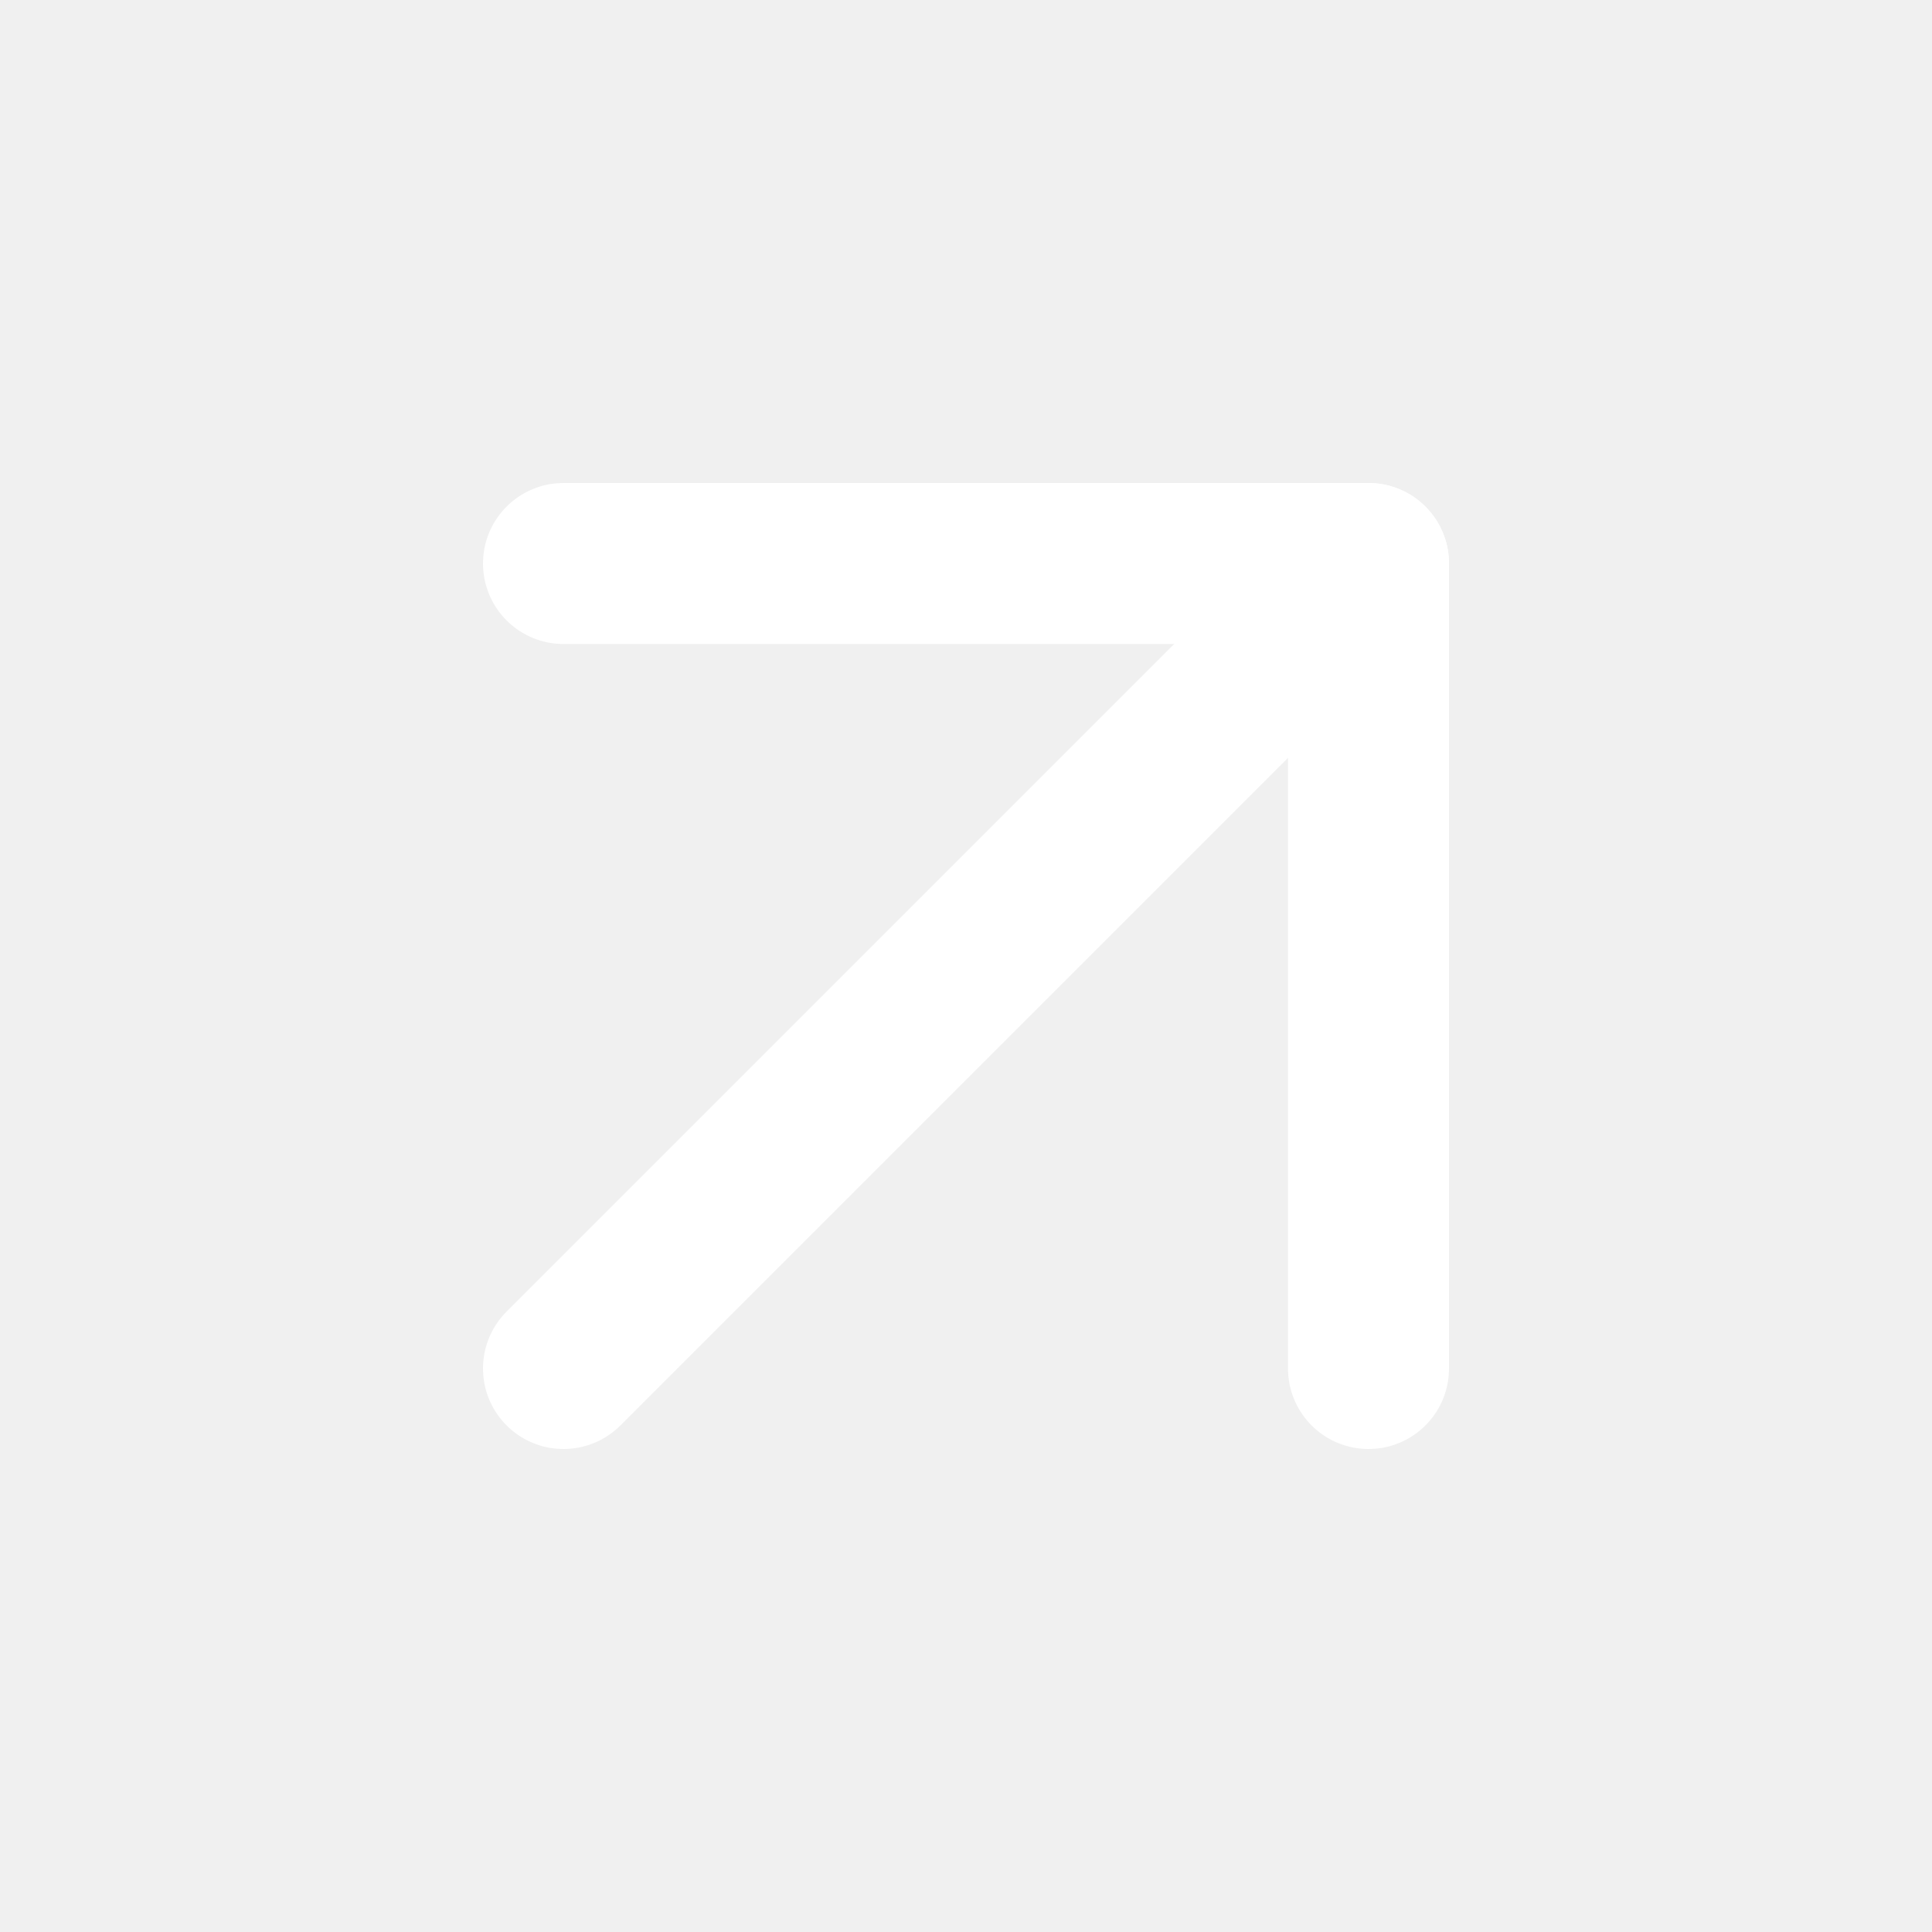
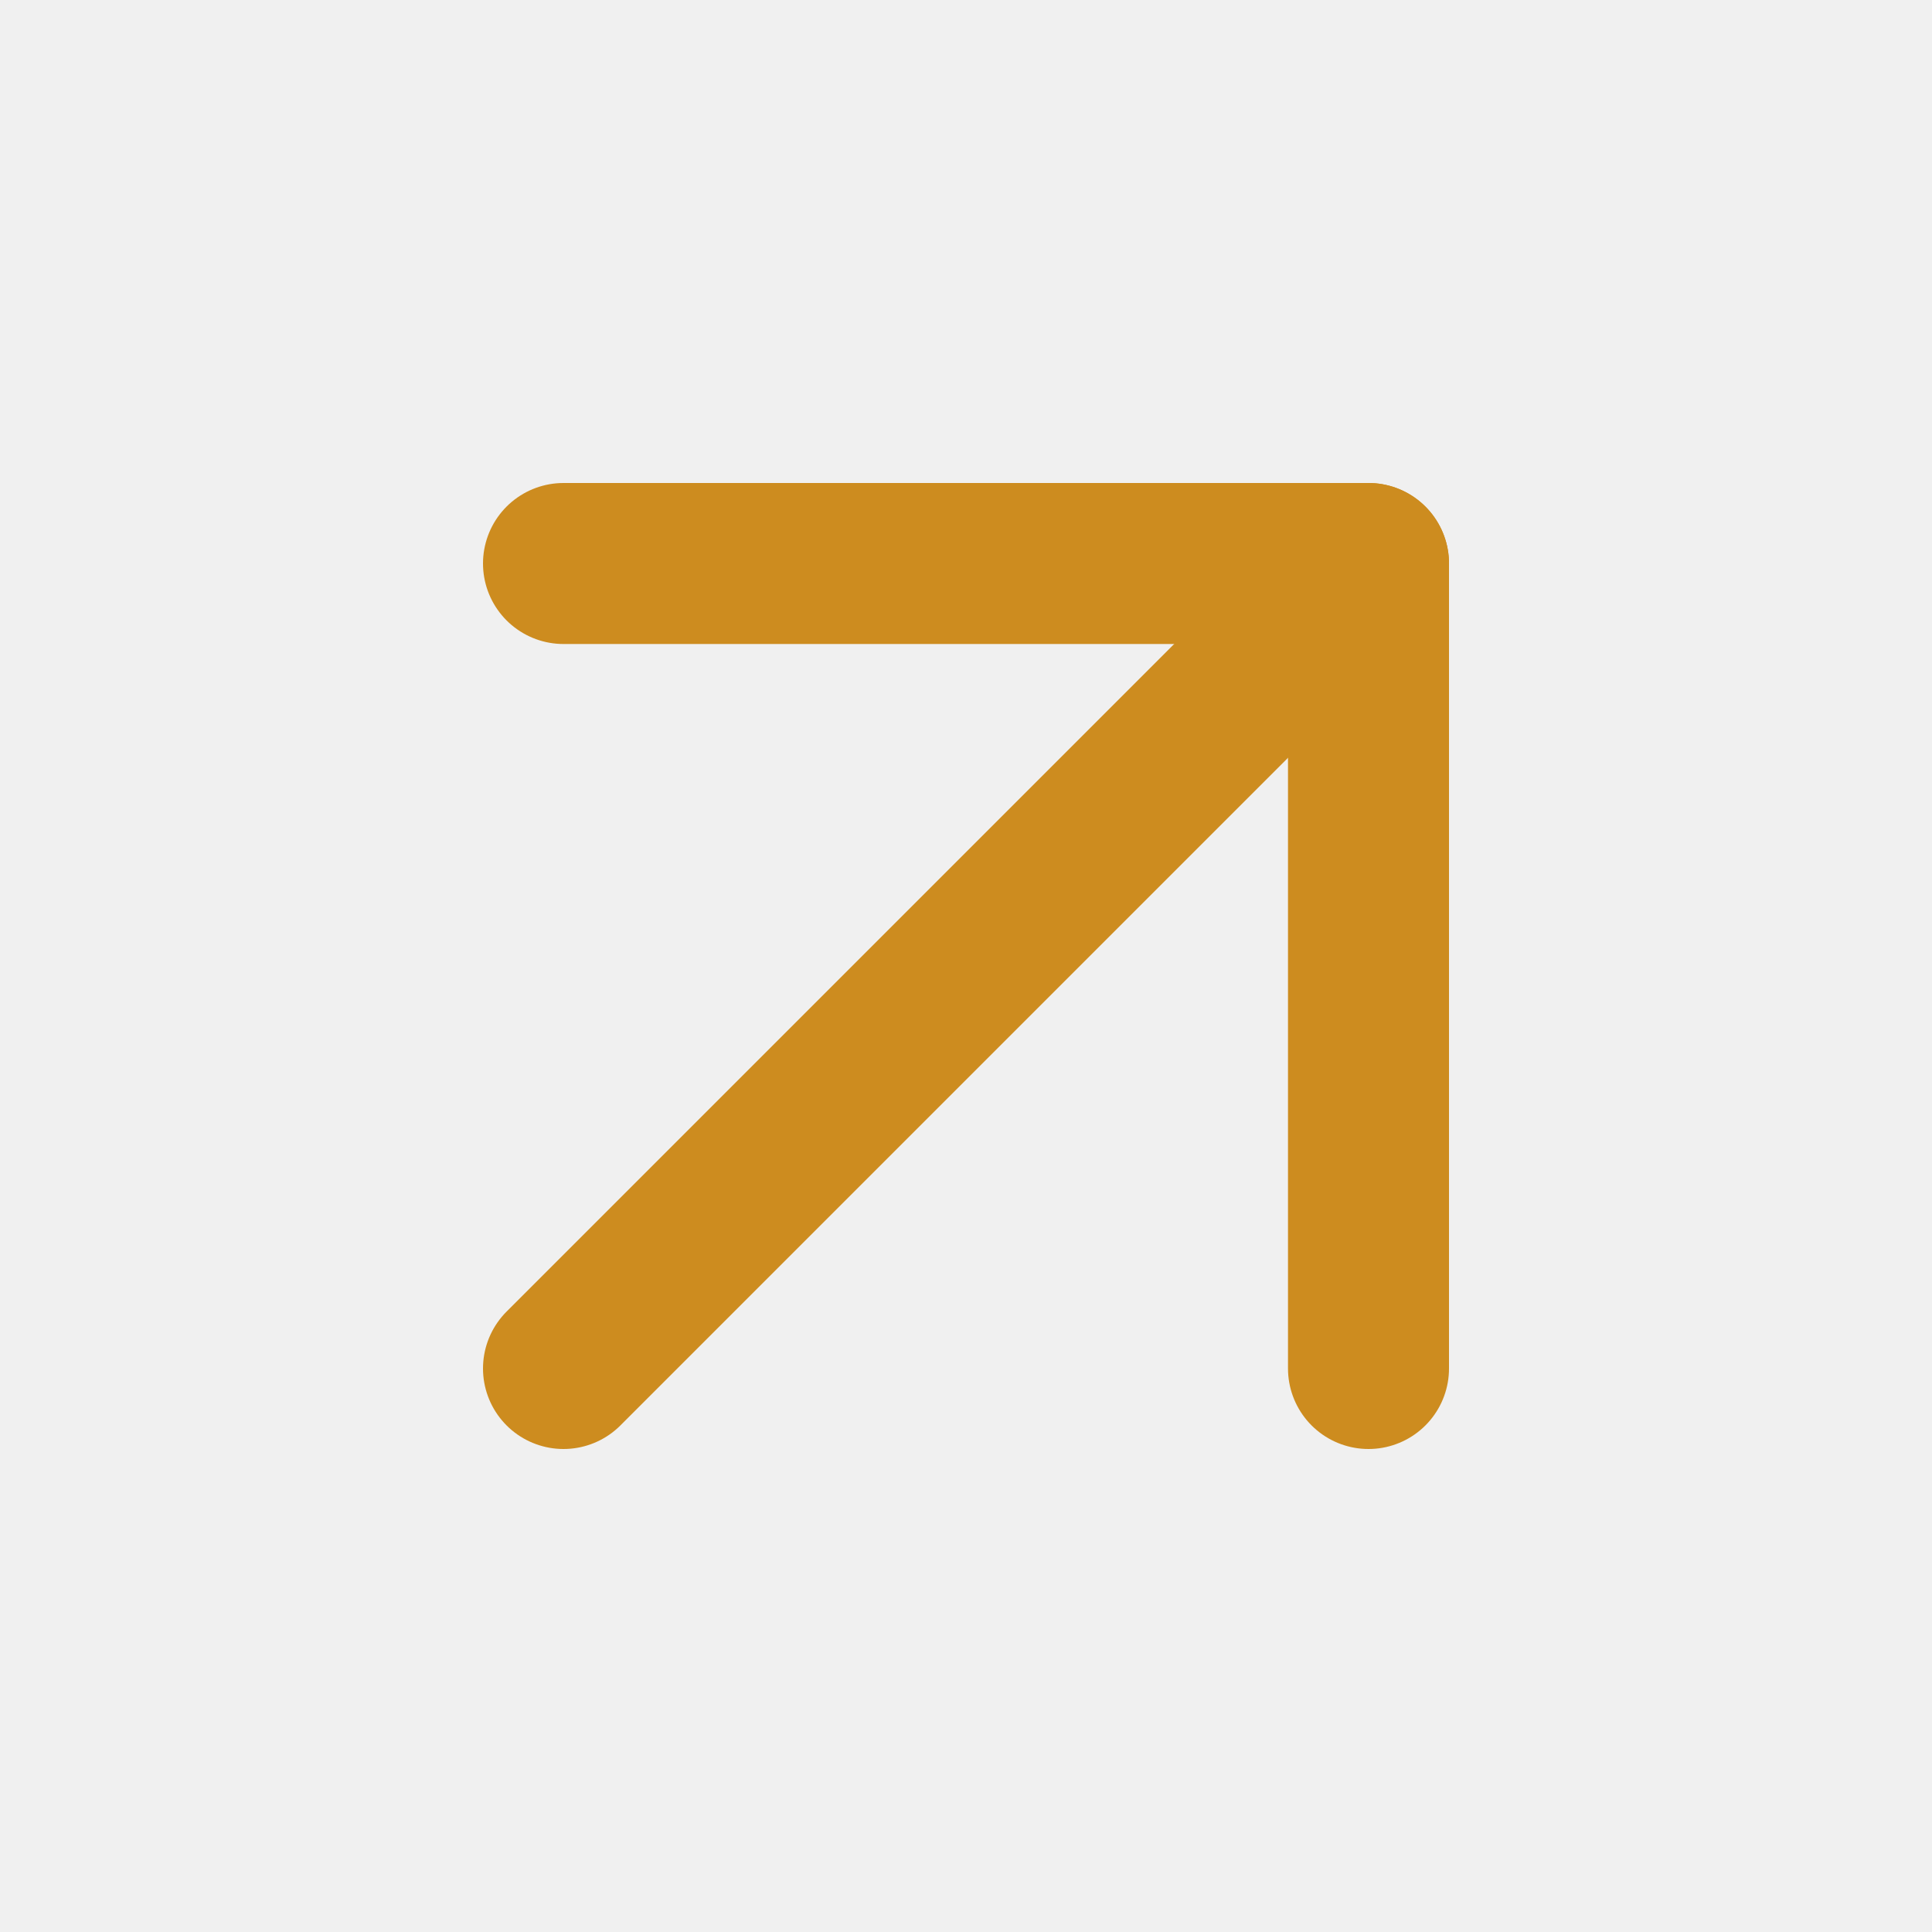
- <svg xmlns="http://www.w3.org/2000/svg" width="24" height="24" viewBox="0 0 24 24" fill="none" stroke="#ffffff" stroke-width="2" stroke-linecap="round" stroke-linejoin="round" class="lucide lucide-arrow-up-right">
+ <svg xmlns="http://www.w3.org/2000/svg" width="24" height="24" viewBox="0 0 24 24" fill="none" stroke="rgb(205, 140, 31)" stroke-width="2" stroke-linecap="round" stroke-linejoin="round" class="lucide lucide-arrow-up-right">
  <path d="M7 7h10v10" />
  <path d="M7 17 17 7" />
</svg>
